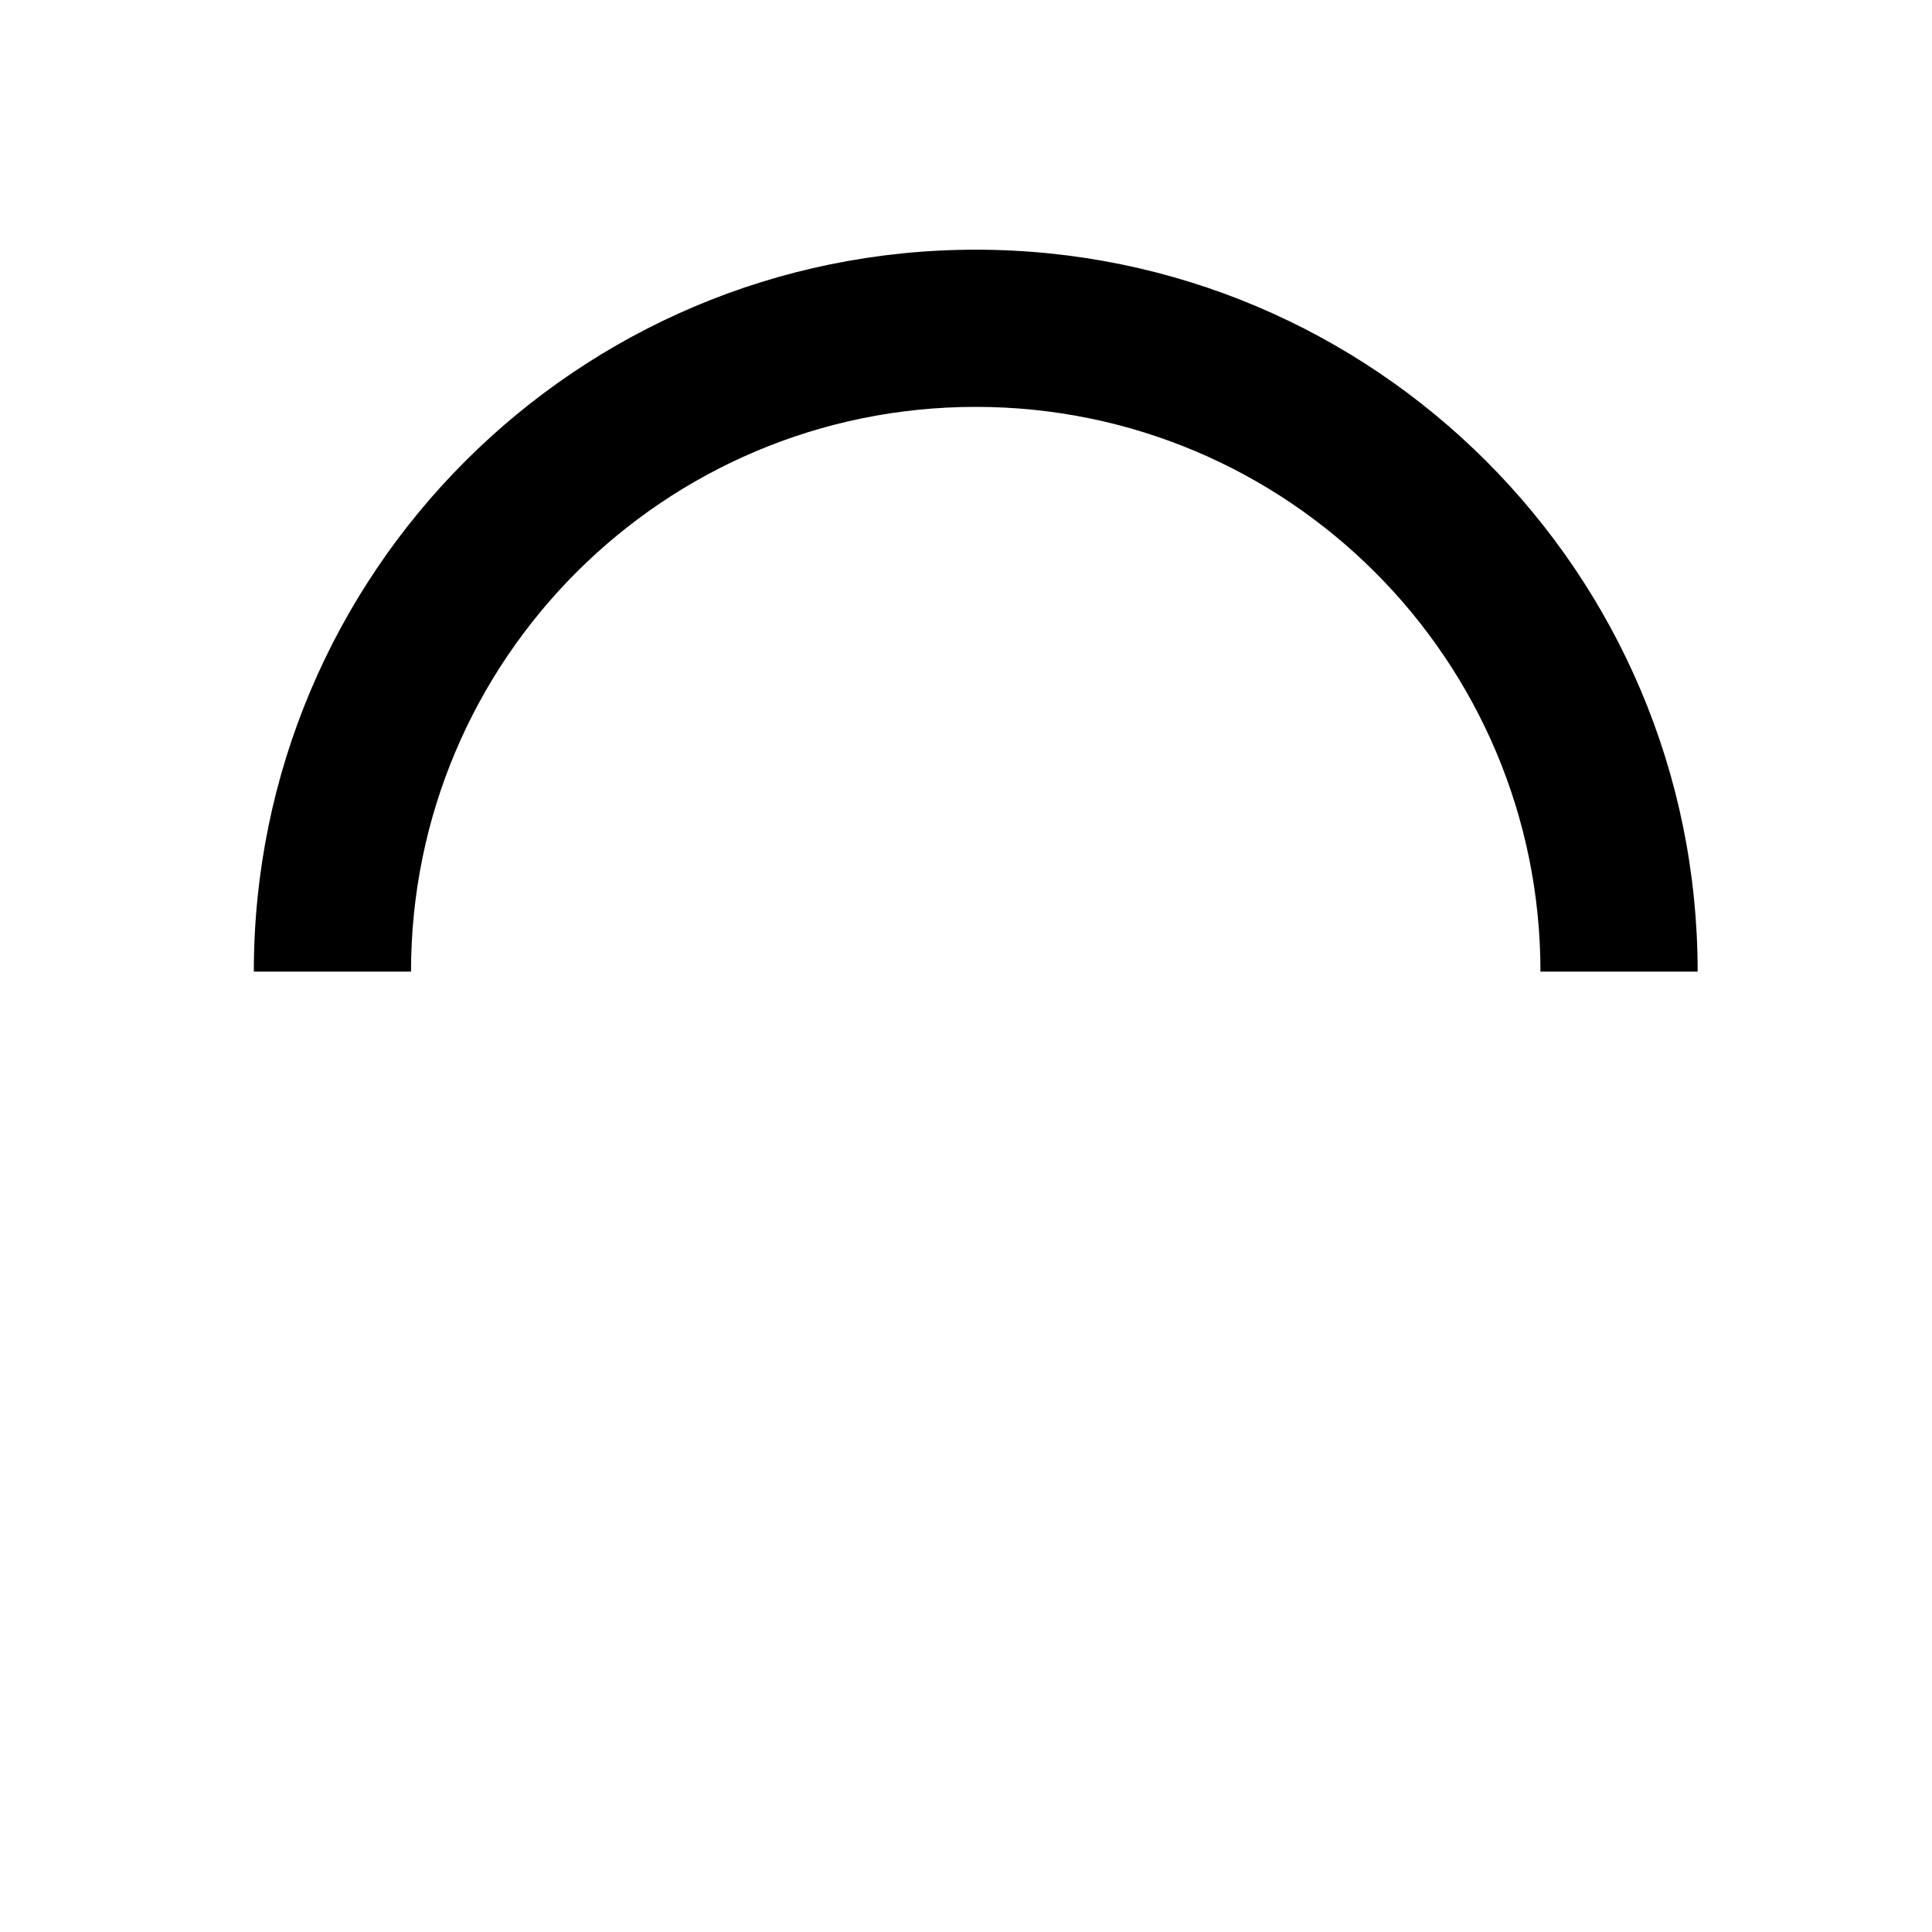
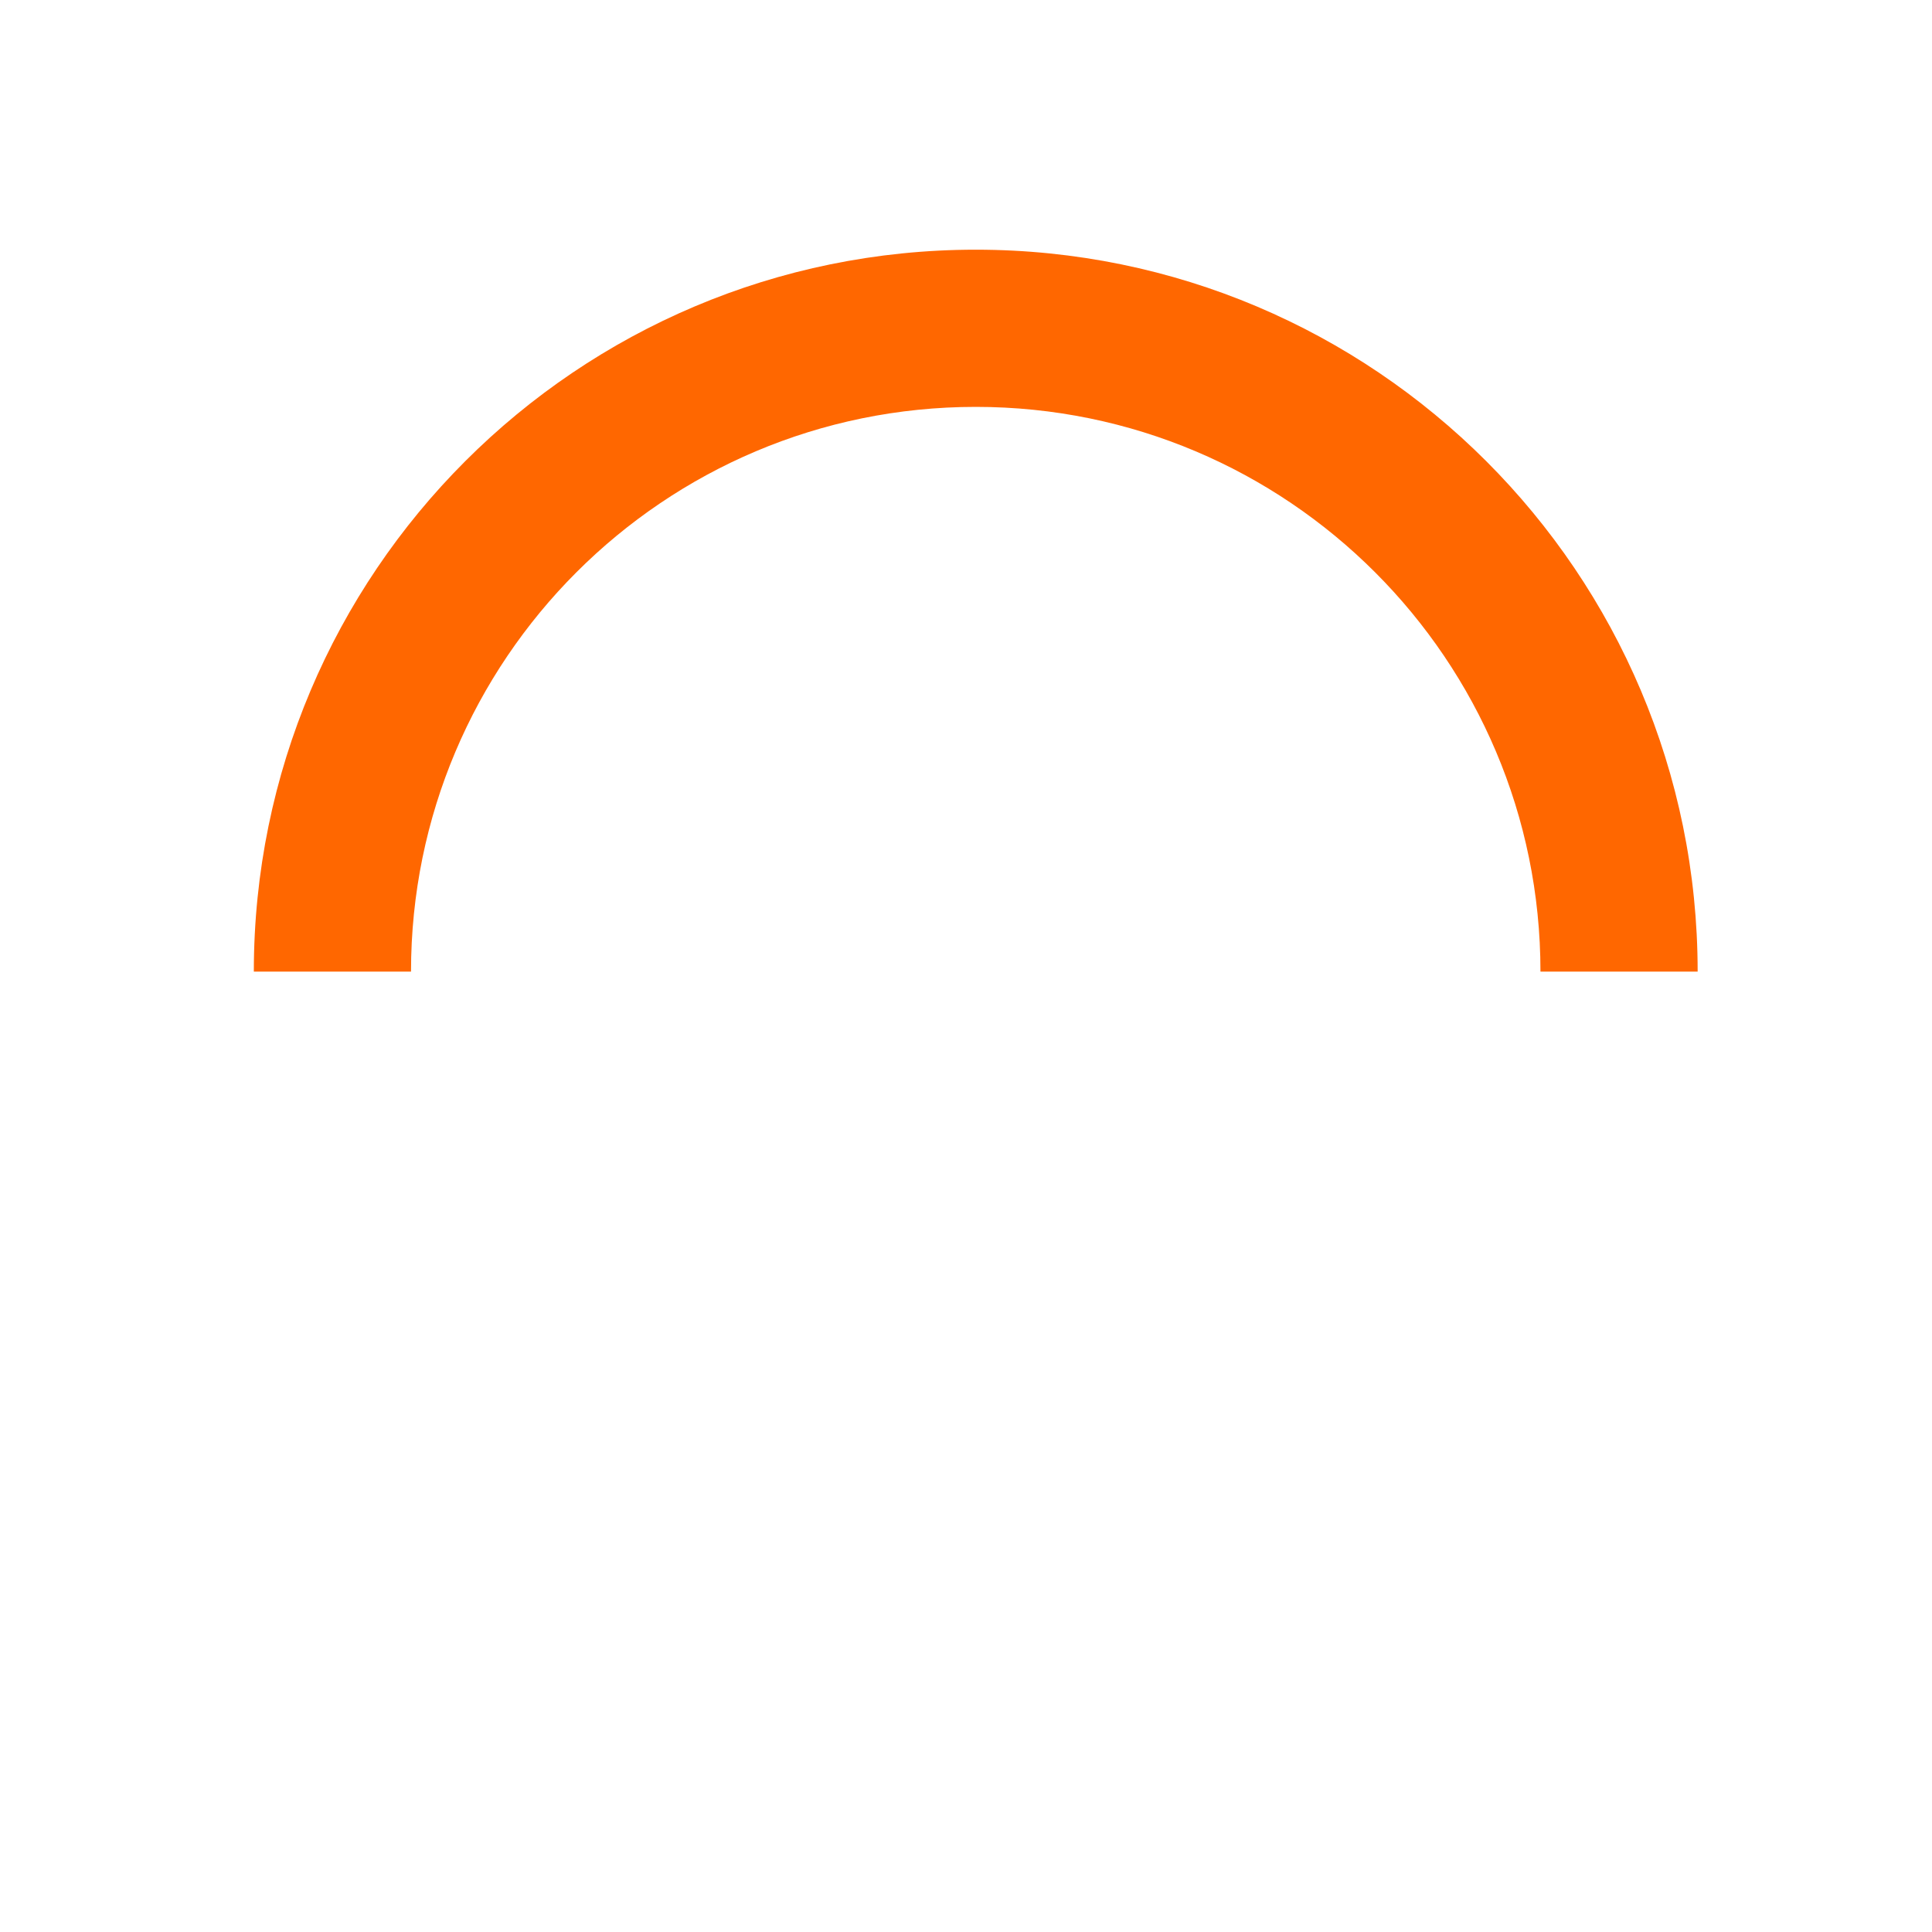
<svg xmlns="http://www.w3.org/2000/svg" version="1.1" id="loader-1" x="0px" y="0px" viewBox="0 0 50 50" style="enable-background:new 0 0 50 50;" xml:space="preserve">
-   <path fill="#000" d="M43.935,25.145c0-10.318-8.364-18.683-18.683-18.683c-10.318,0-18.683,8.365-18.683,18.683h4.068c0-8.071,6.543-14.615,14.615-14.615c8.072,0,14.615,6.543,14.615,14.615H43.935z">
+   <path fill="#ff6700" d="M43.935,25.145c0-10.318-8.364-18.683-18.683-18.683c-10.318,0-18.683,8.365-18.683,18.683h4.068c0-8.071,6.543-14.615,14.615-14.615c8.072,0,14.615,6.543,14.615,14.615H43.935z">
    <animateTransform attributeType="xml" attributeName="transform" type="rotate" from="0 25 25" to="360 25 25" dur="0.6s" repeatCount="indefinite" />
  </path>
</svg>
